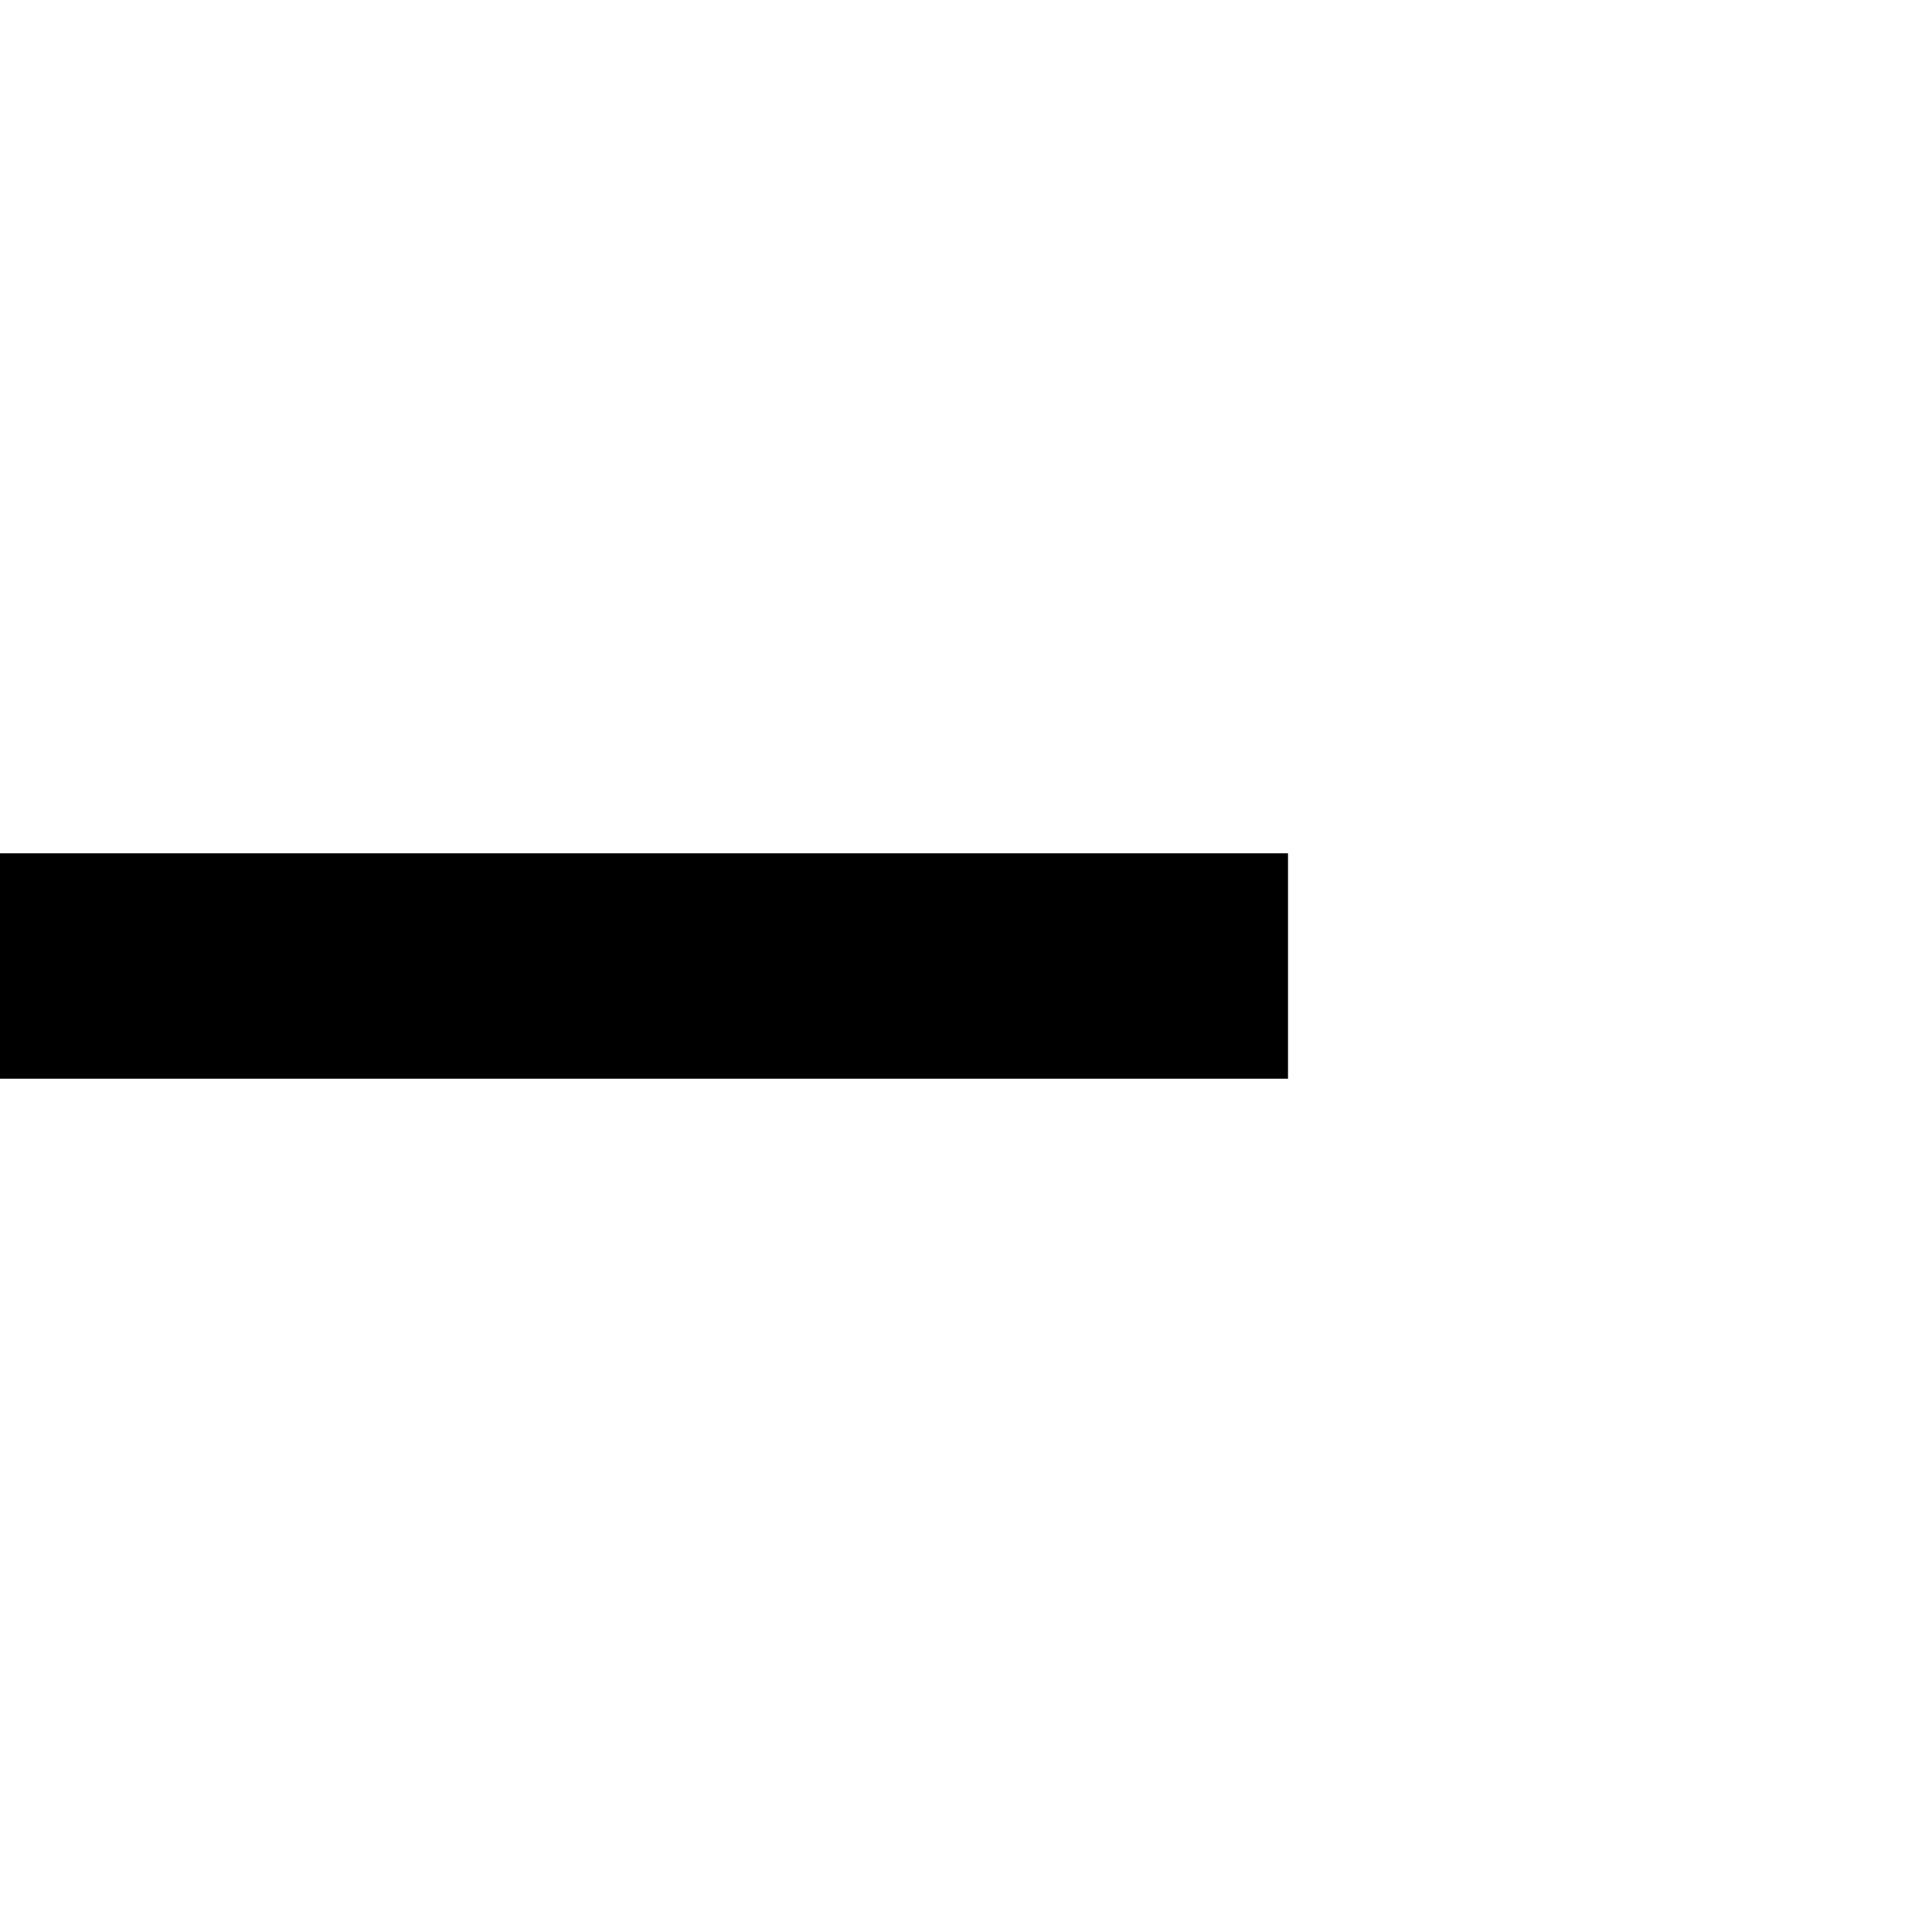
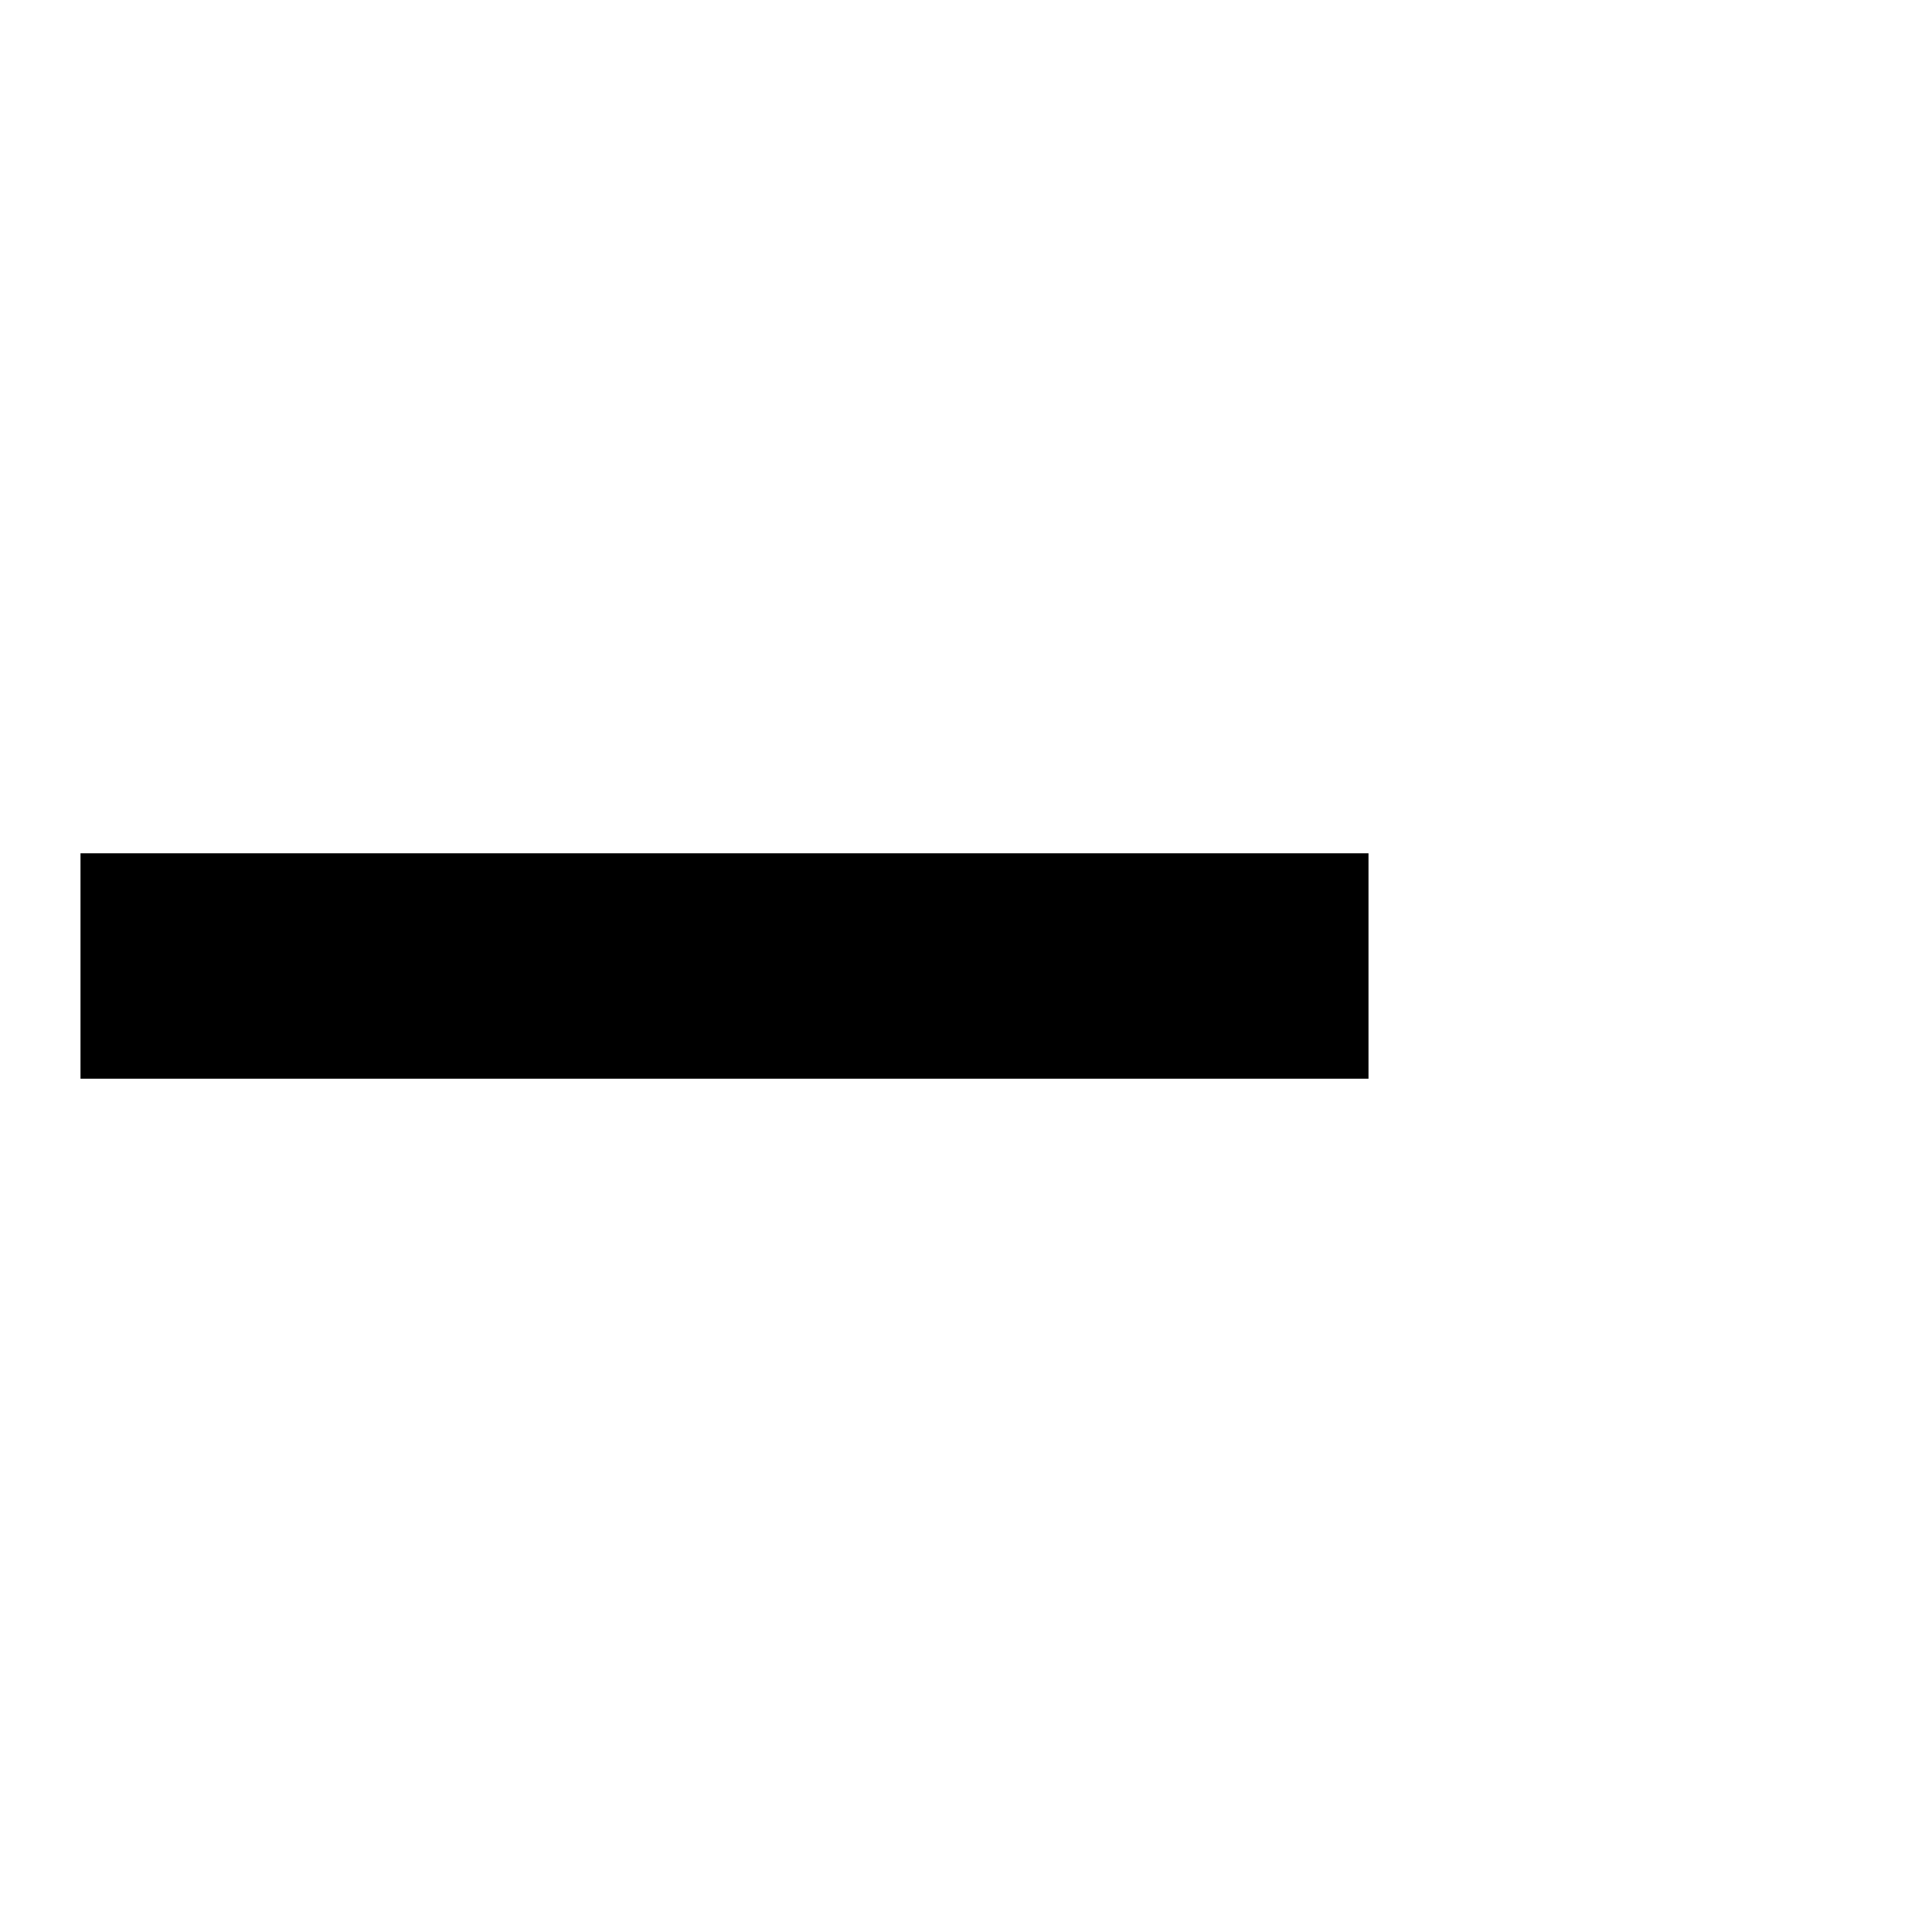
- <svg xmlns="http://www.w3.org/2000/svg" id="mim-gap" version="1.1" baseProfile="full" width="12" height="12" refXstart="0" refYstart="6" refXend="8" refYend="6" class="board-fill-color solid-stroke" viewBox="0 0 12 12">
-   <rect stroke="none" x="0" y="5.3" width="8" height="1.4" />
+ <svg xmlns="http://www.w3.org/2000/svg" id="mim-gap" version="1.1" baseProfile="full" width="12" height="12" refXstart="0" refYstart="6" refXend="8.5" refYend="6" class="board-fill-color solid-stroke" viewBox="0 0 12 12">
+   <rect stroke="none" x="0.5" y="5.3" width="8" height="1.4" />
</svg>
